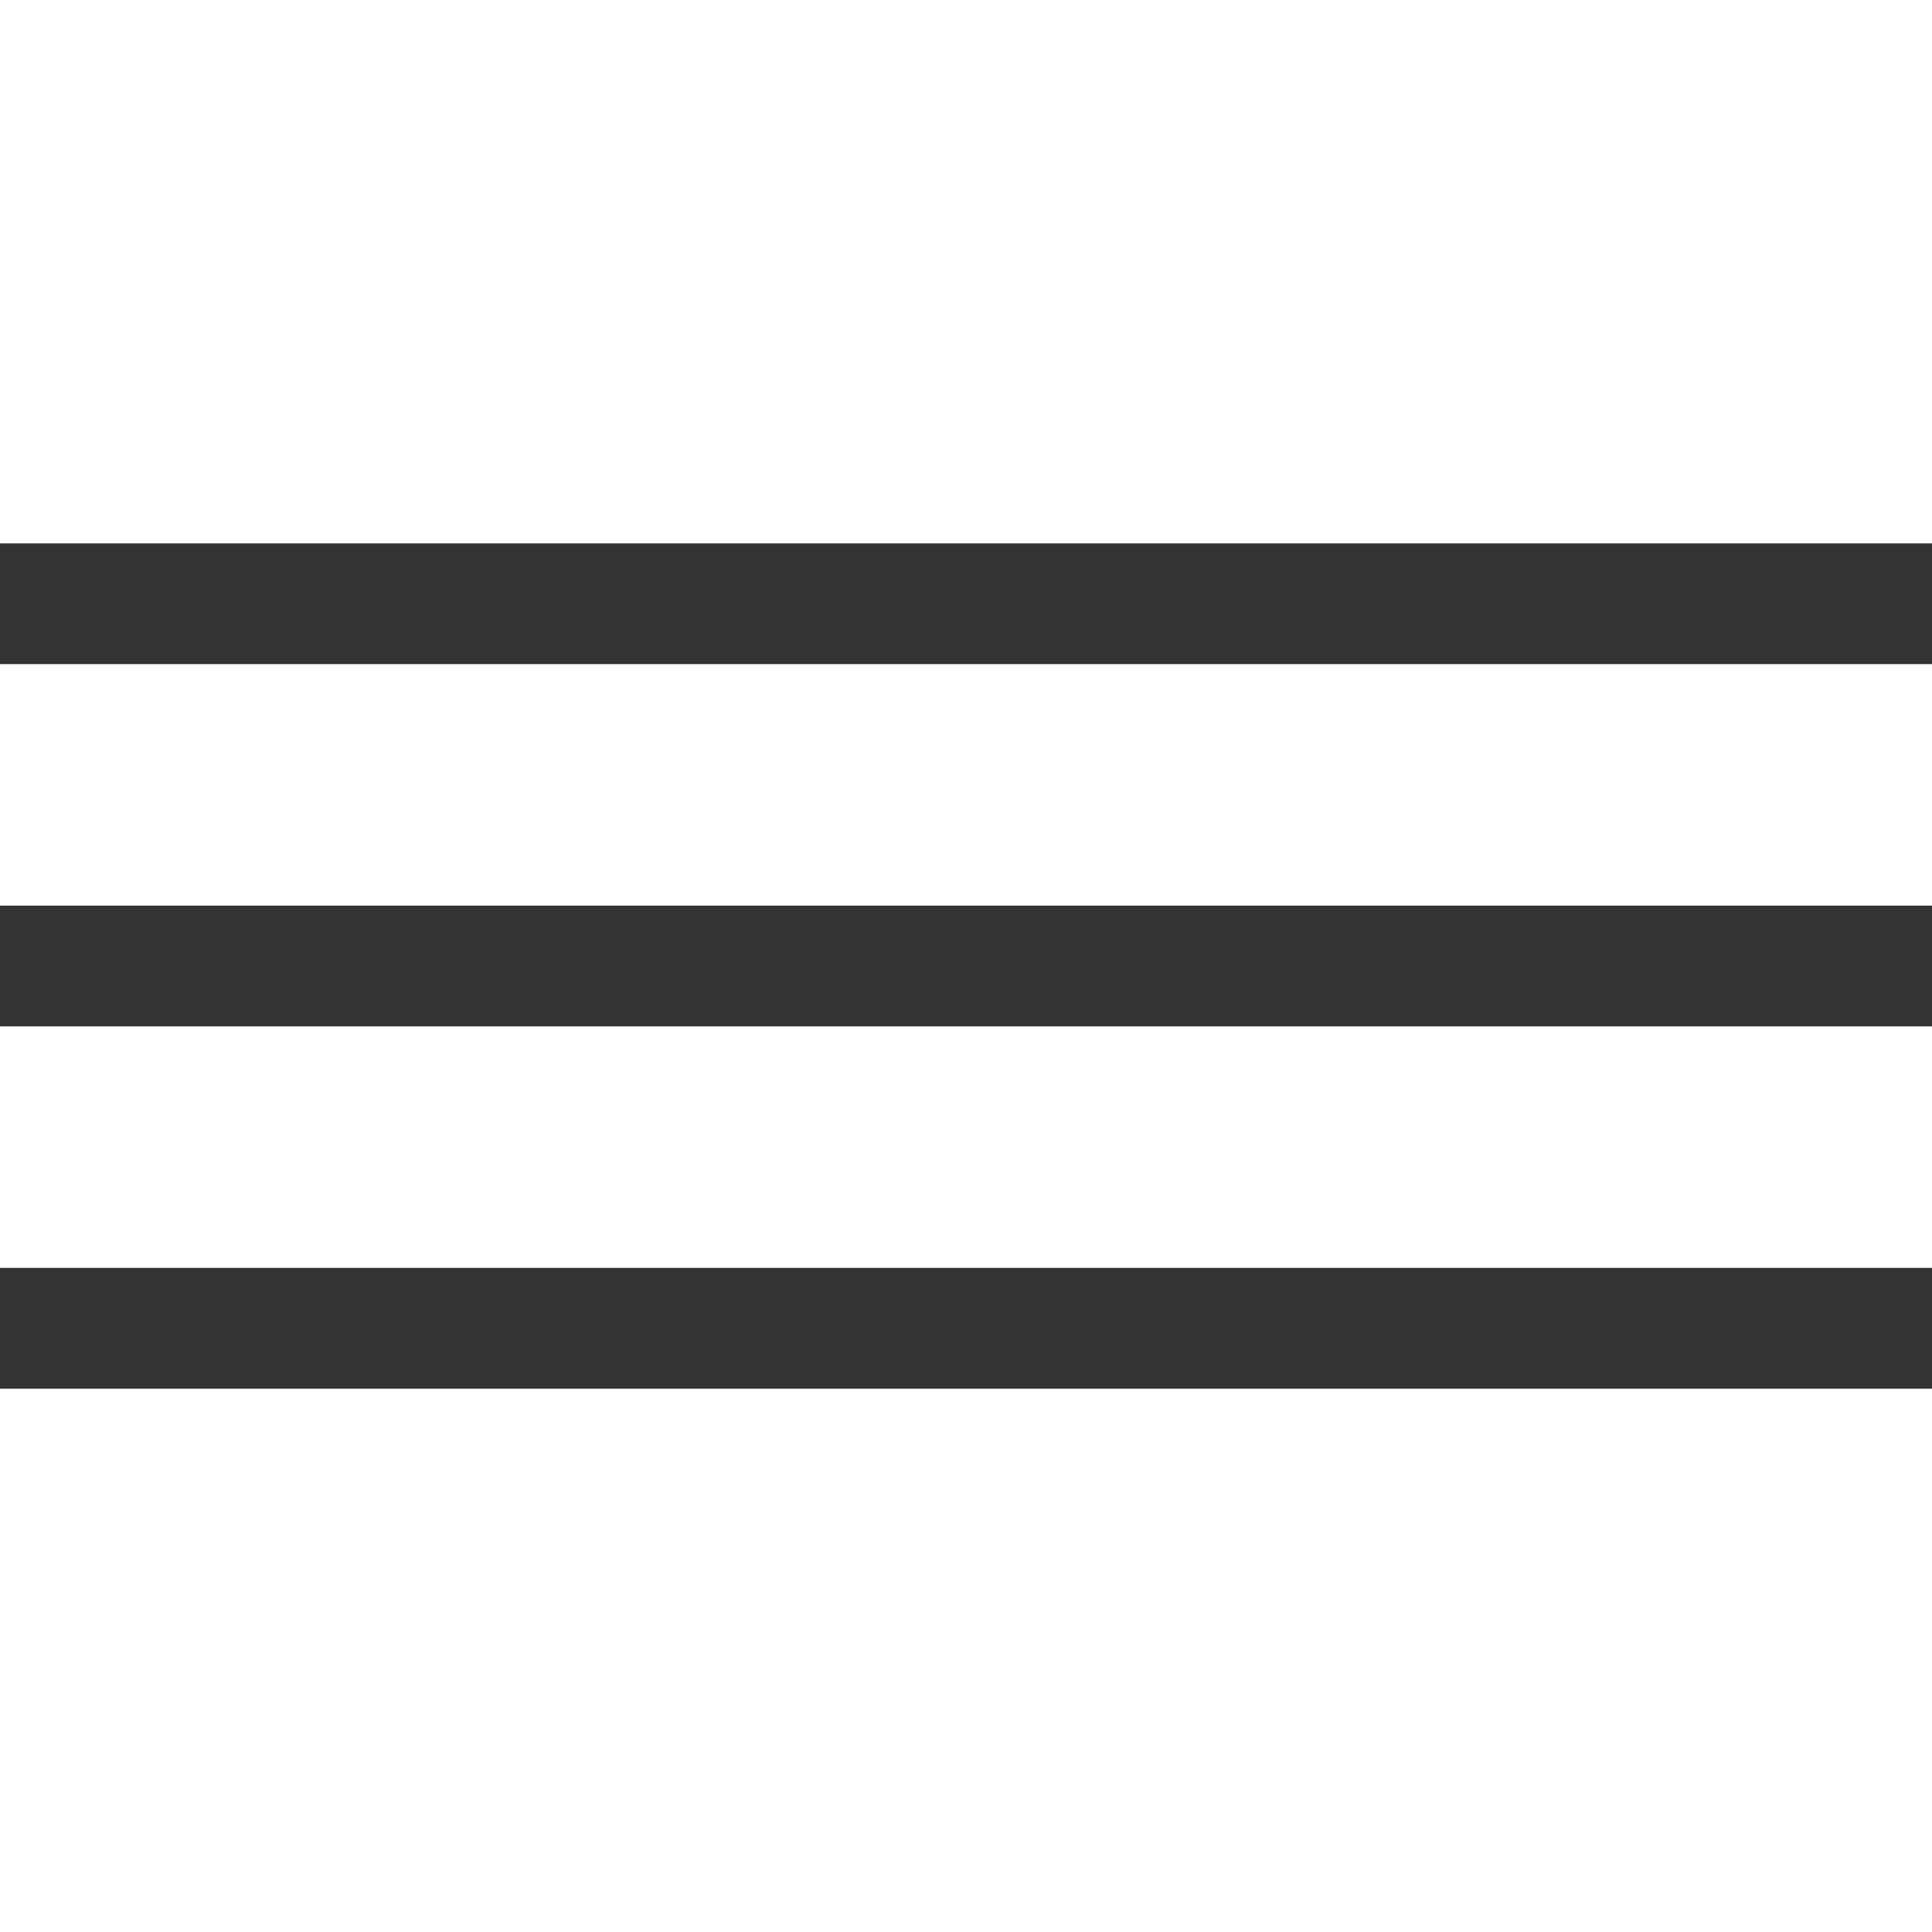
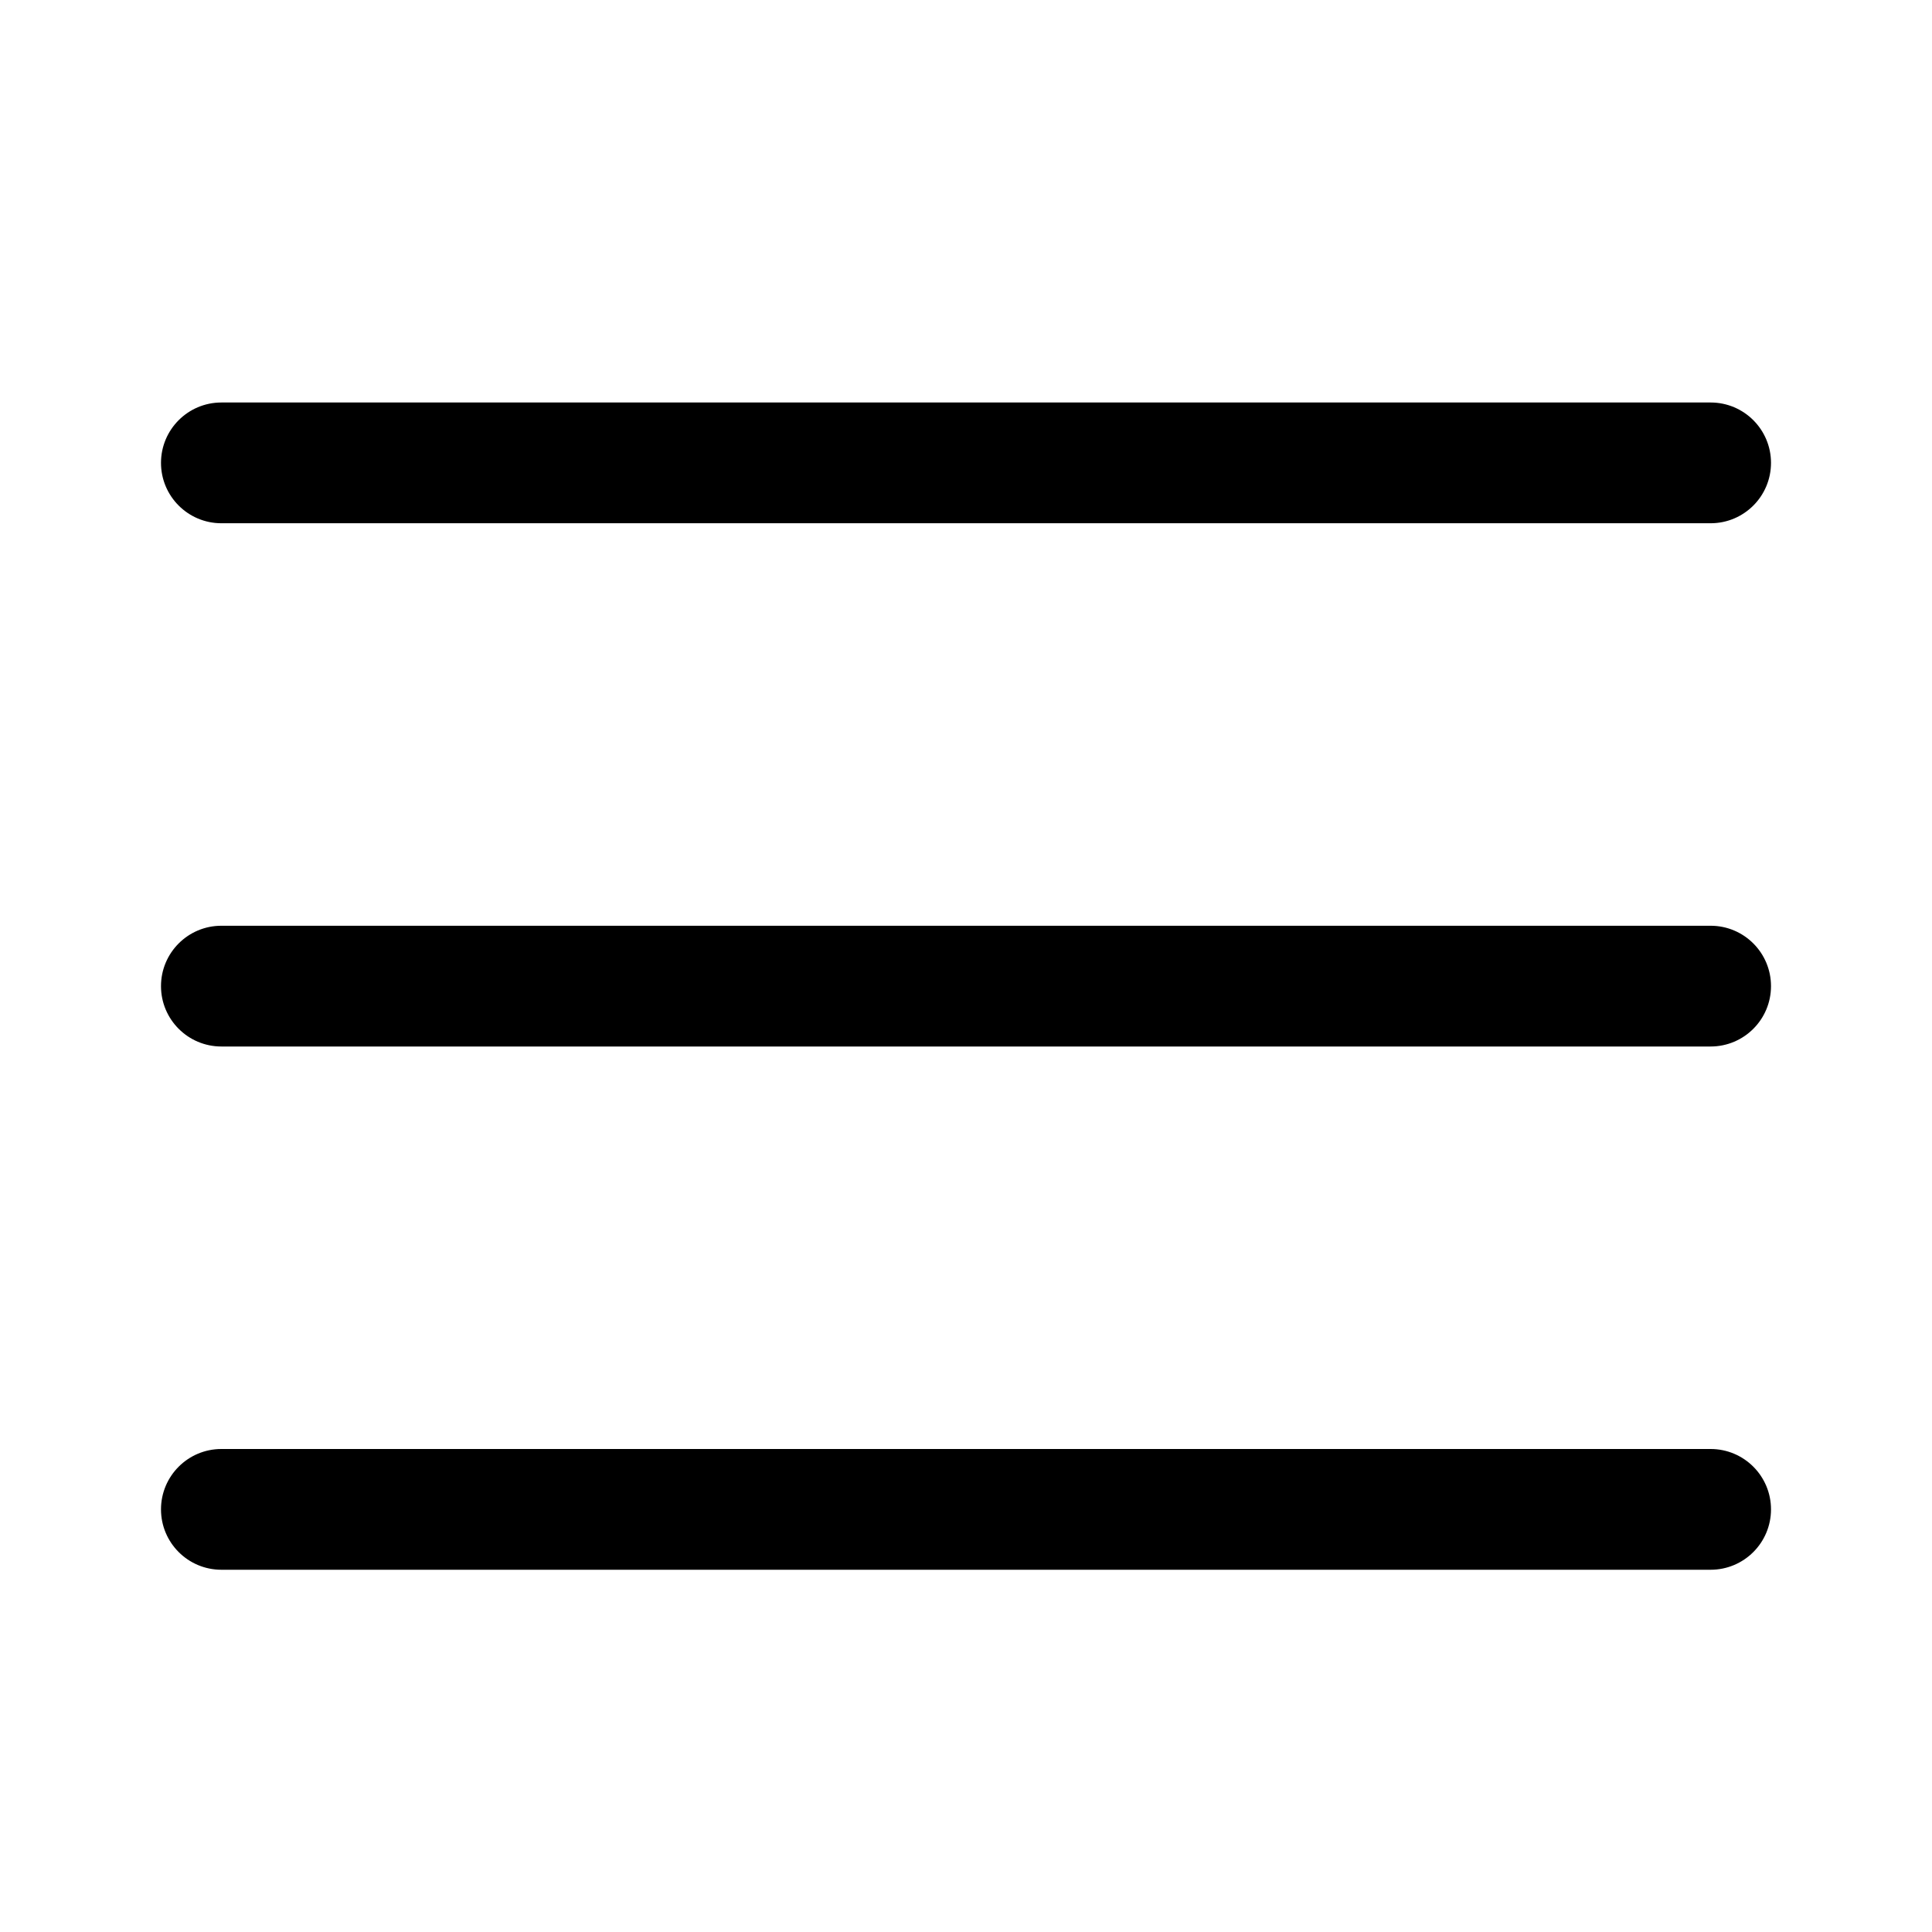
- <svg xmlns="http://www.w3.org/2000/svg" width="24" height="24" viewBox="0 0 512 512">
-   <path d="M0 144h512v32H0z" fill="#333333" />
-   <path d="M0 240h512v32H0z" fill="#333333" />
-   <path d="M0 336h512v32H0z" fill="#333333" />
+ <svg xmlns="http://www.w3.org/2000/svg" width="24" height="24" viewBox="0 0 24 24">
+   <path fill="currentColor" d="M2 5.75A.75.75 0 0 1 2.75 5h18.5a.75.75 0 0 1 0 1.5H2.75A.75.75 0 0 1 2 5.75m0 13a.75.75 0 0 1 .75-.75h18.5a.75.75 0 0 1 0 1.5H2.75a.75.75 0 0 1-.75-.75m.75-7.25a.75.75 0 0 0 0 1.5h18.5a.75.75 0 0 0 0-1.5z" />
</svg>
